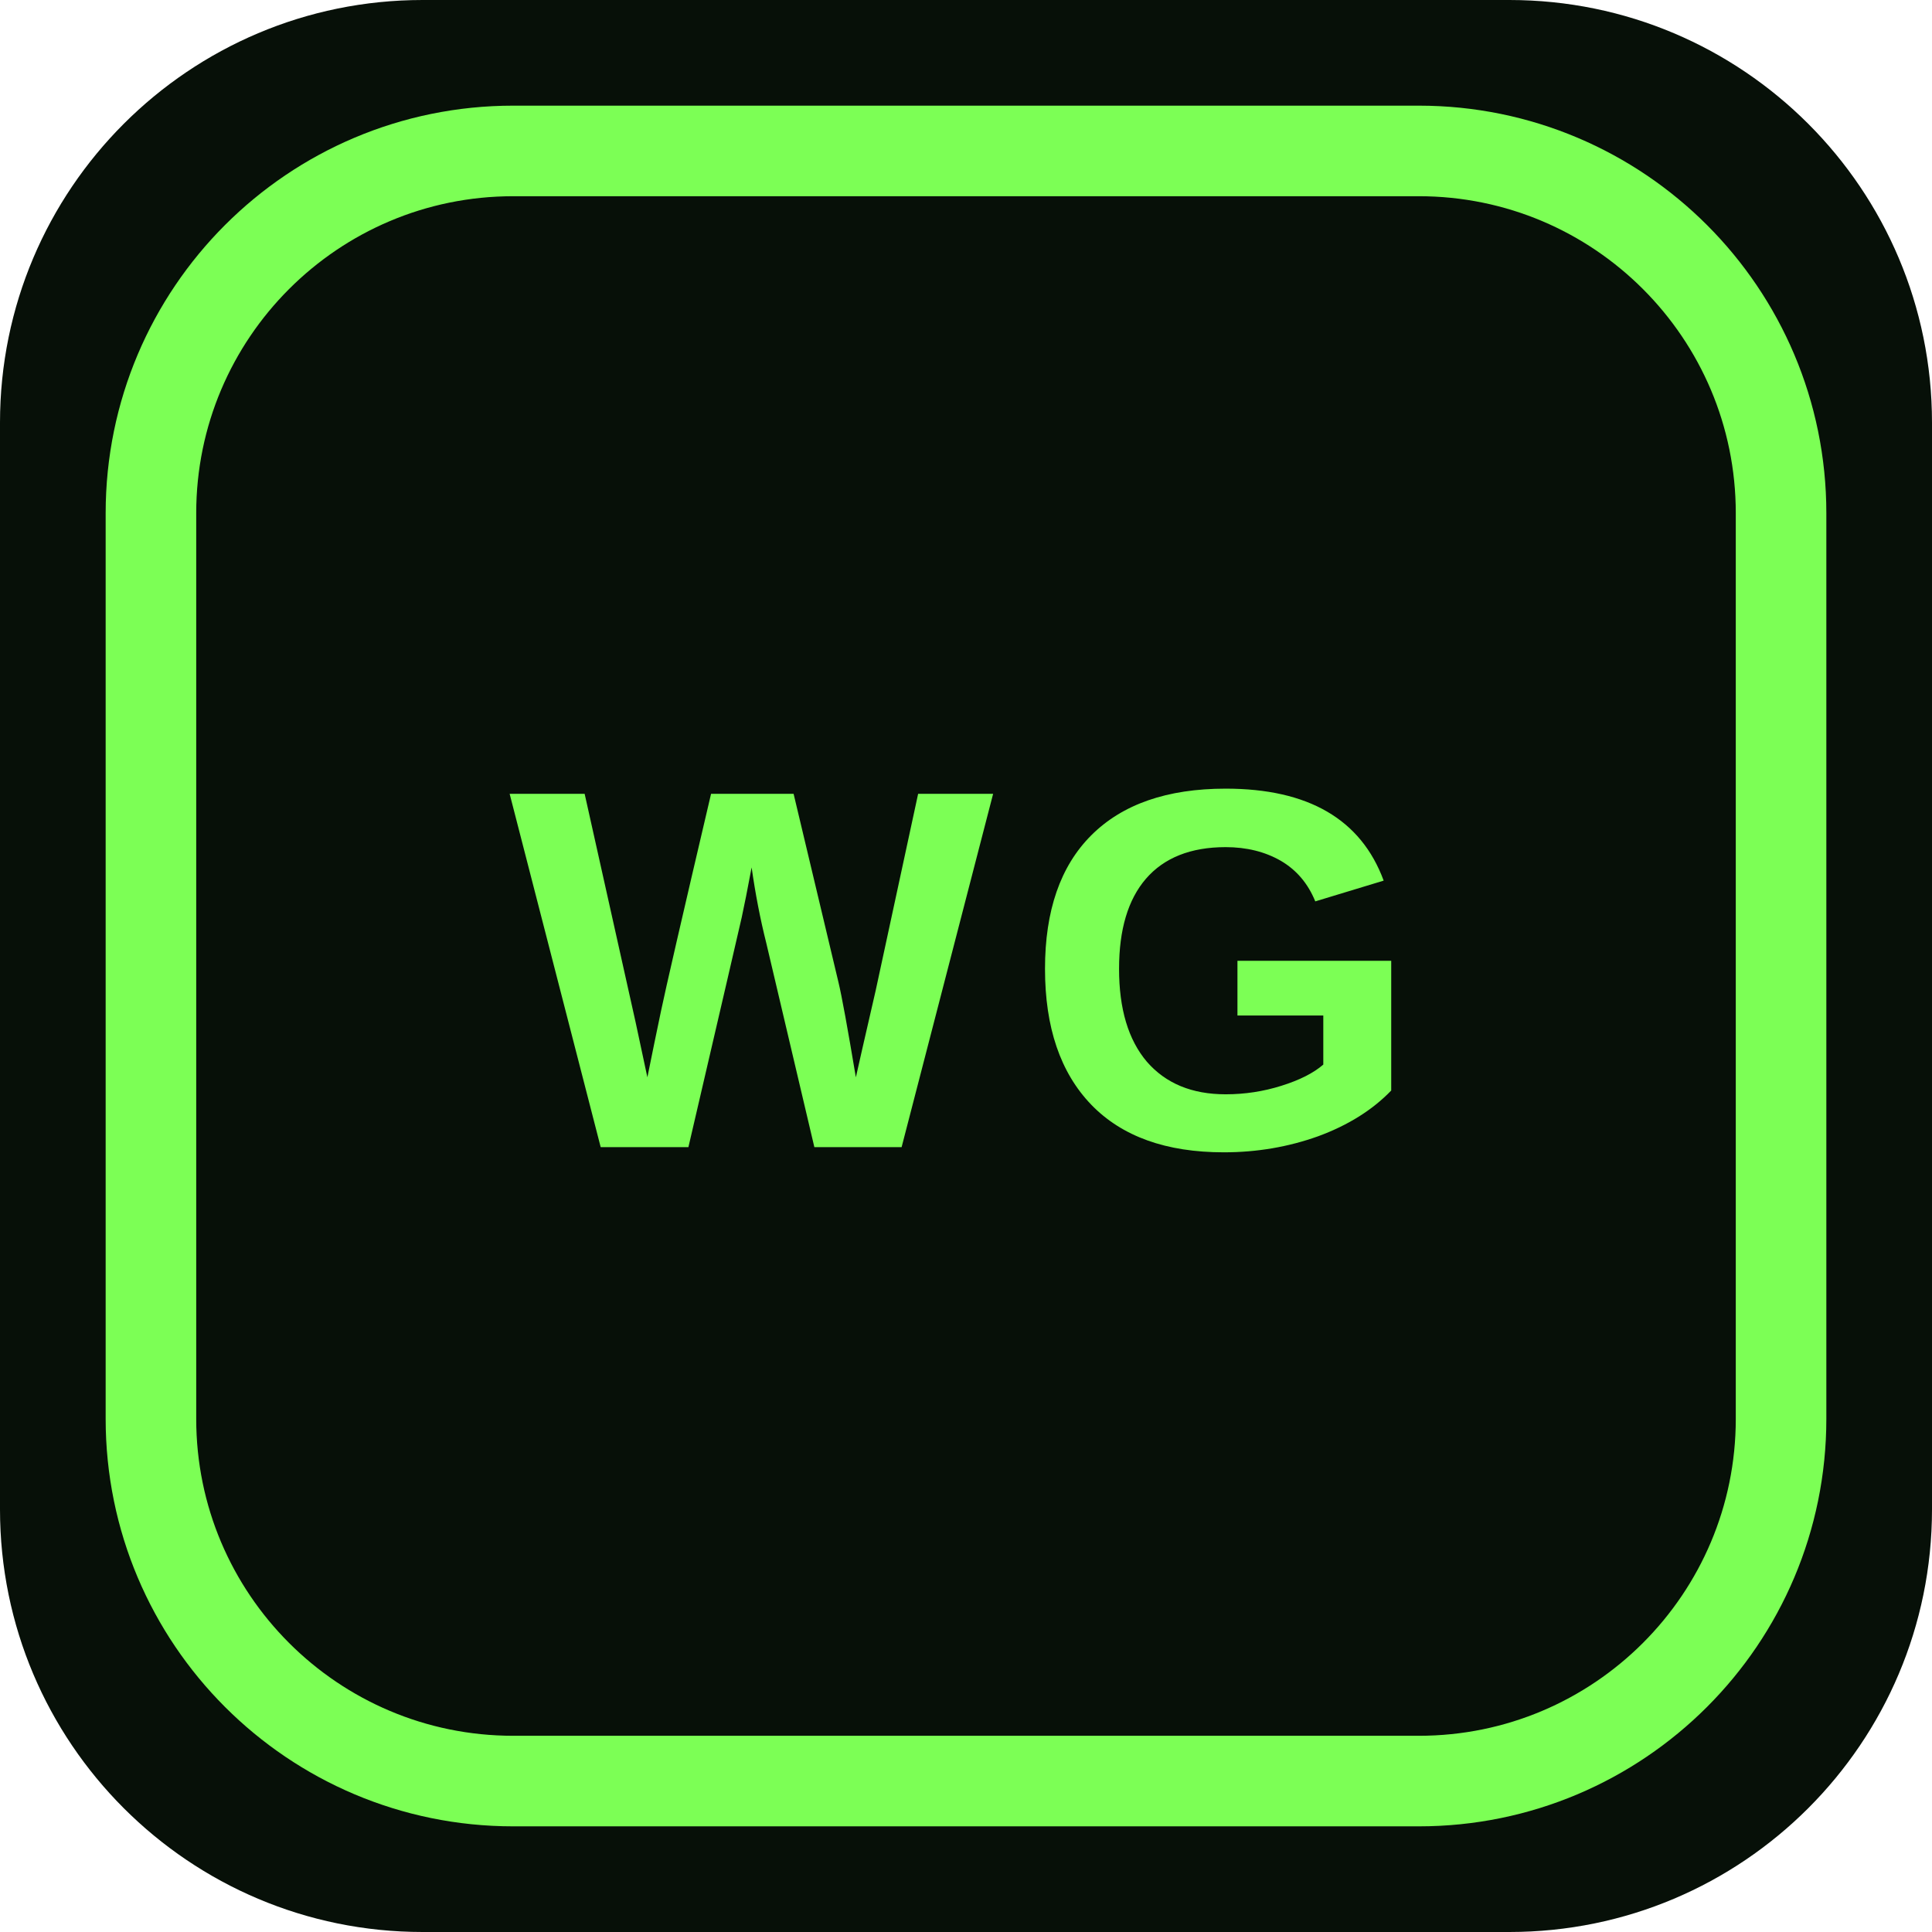
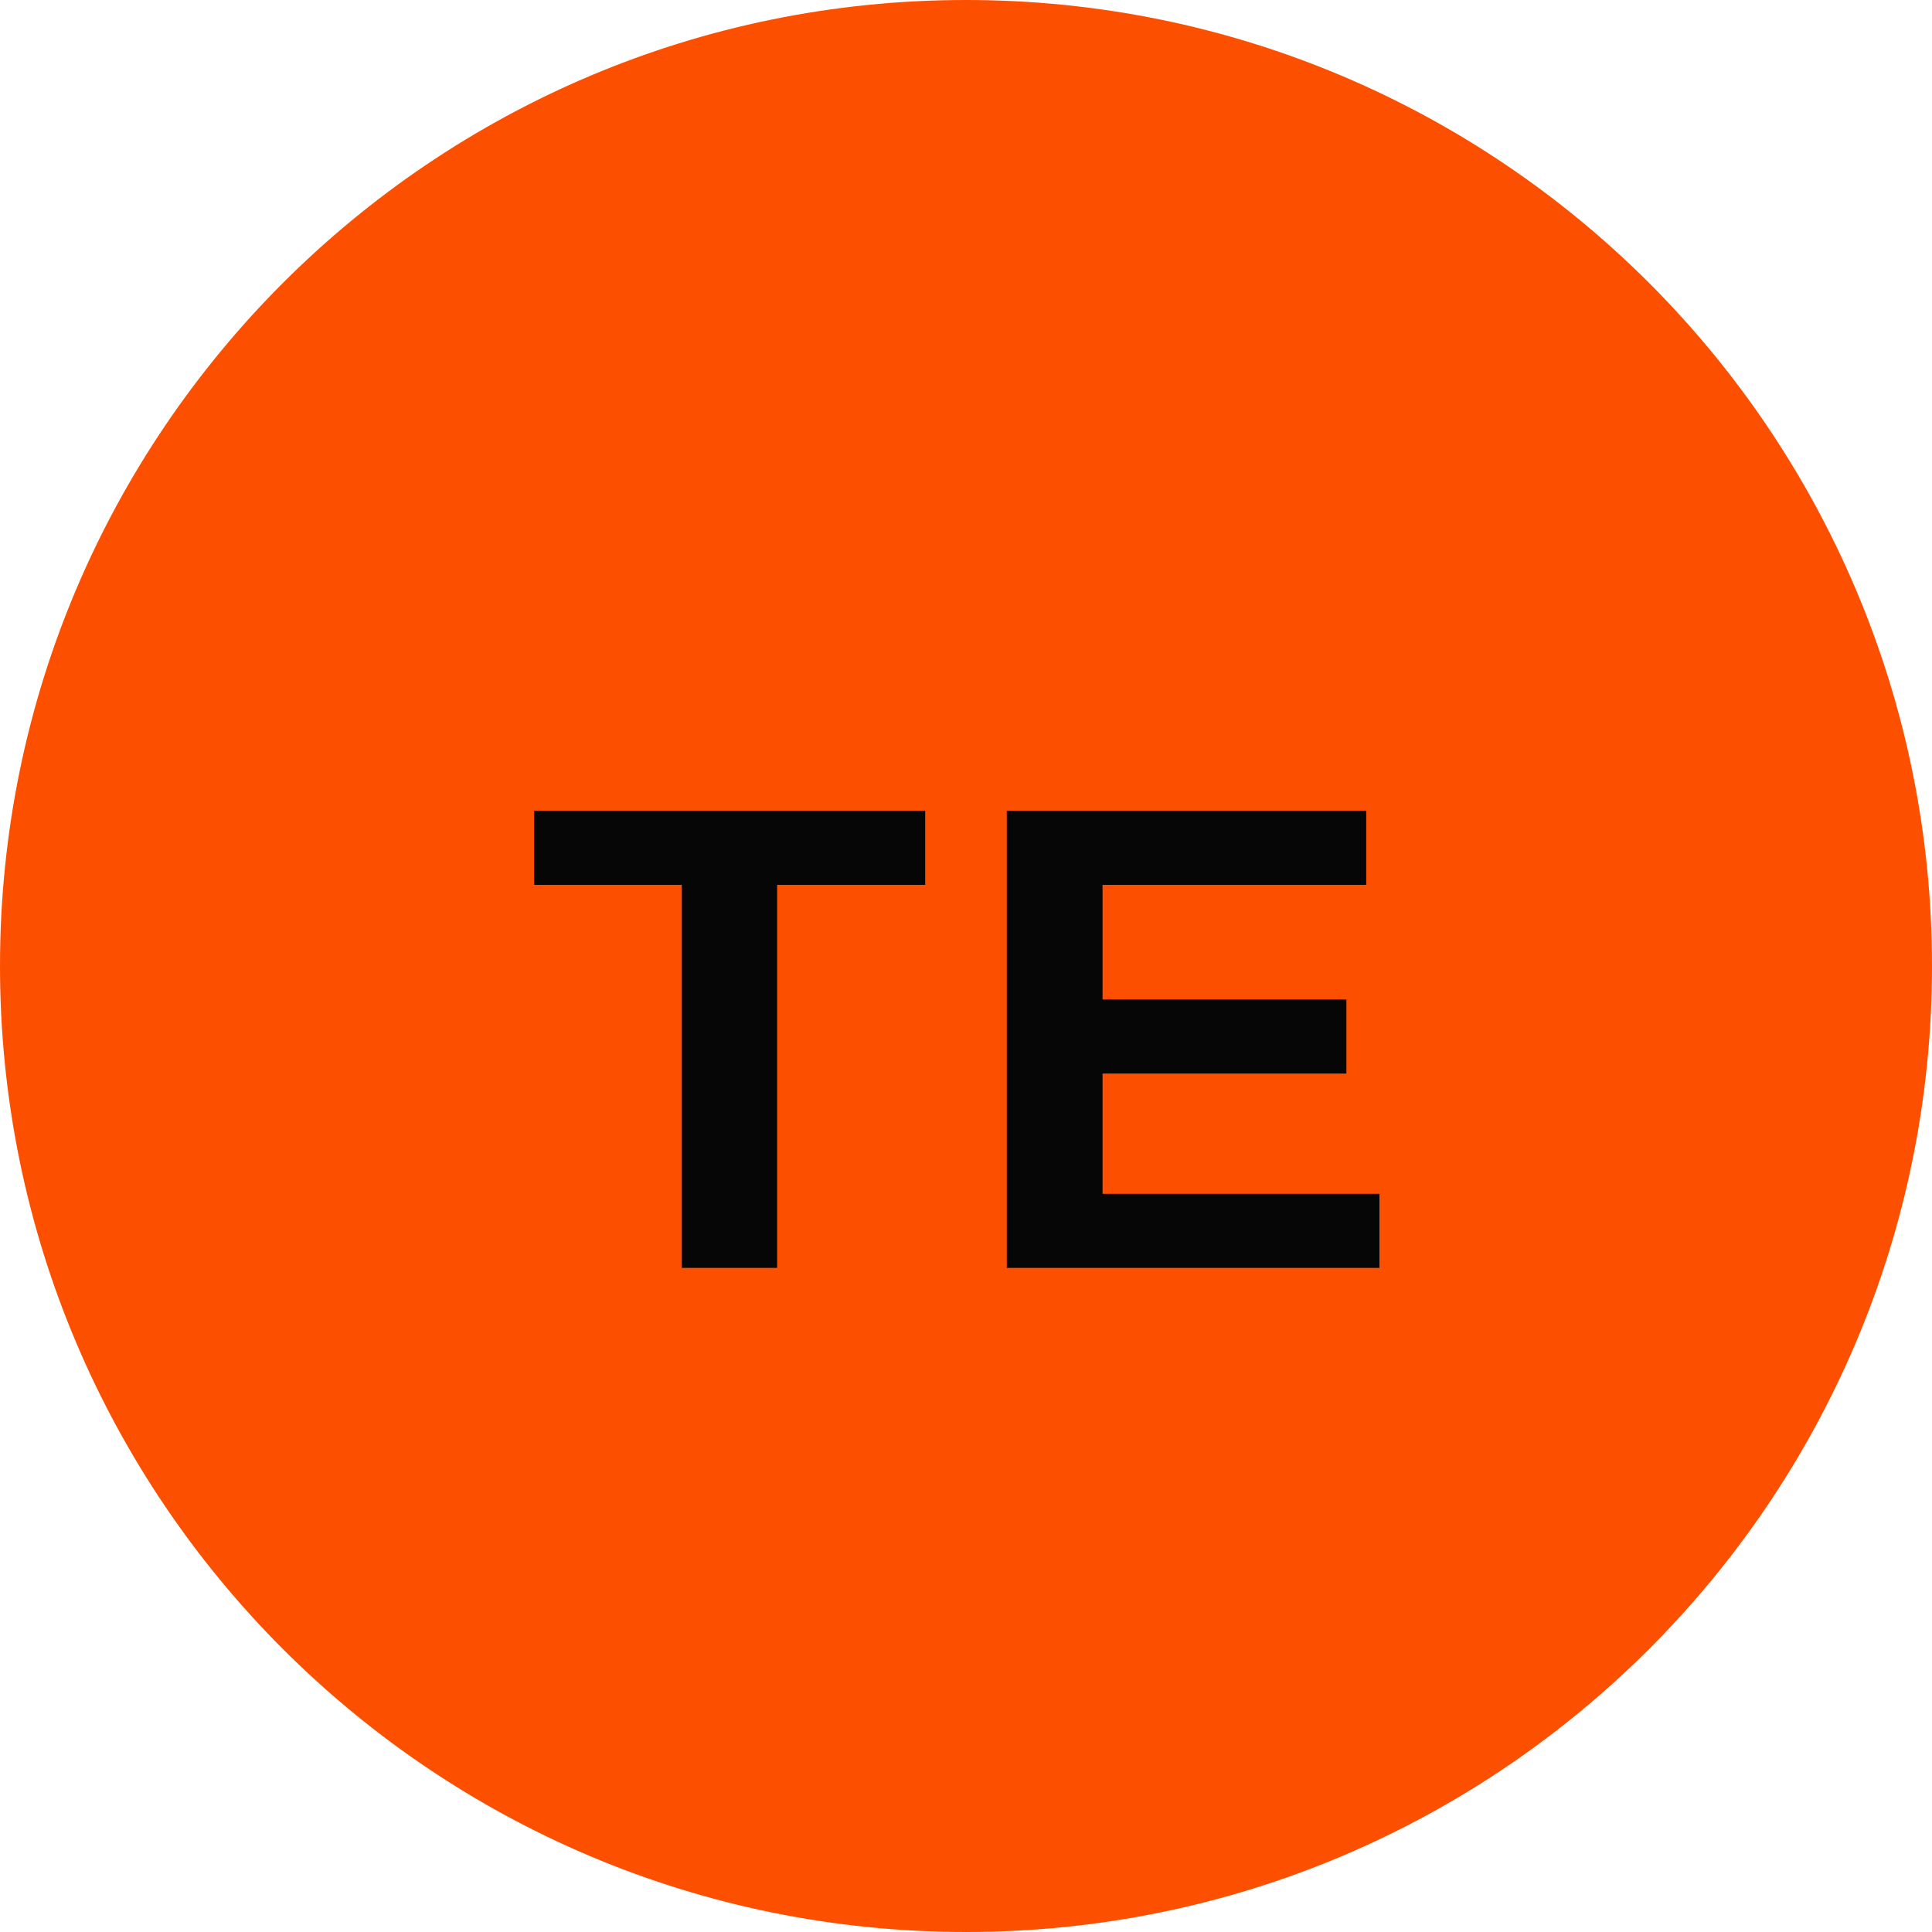
<svg xmlns="http://www.w3.org/2000/svg" viewBox="0 0 64 64">
-   <rect width="64" height="64" rx="14" fill="#071008" />
-   <rect x="5" y="5" width="54" height="54" rx="12" fill="none" stroke="#7cff55" stroke-width="3" />
-   <text x="32" y="38" fill="#7cff55" font-family="Arial, Helvetica, sans-serif" font-size="17" font-weight="800" letter-spacing="1" text-anchor="middle">WG</text>
+   <rect width="64" height="64" rx="32" fill="#fc5000" />
+   <text x="32" y="42" fill="#070607" font-family="Arial Black, Arial, Helvetica, sans-serif" font-size="22" font-weight="800" letter-spacing="1" text-anchor="middle">TE</text>
</svg>
